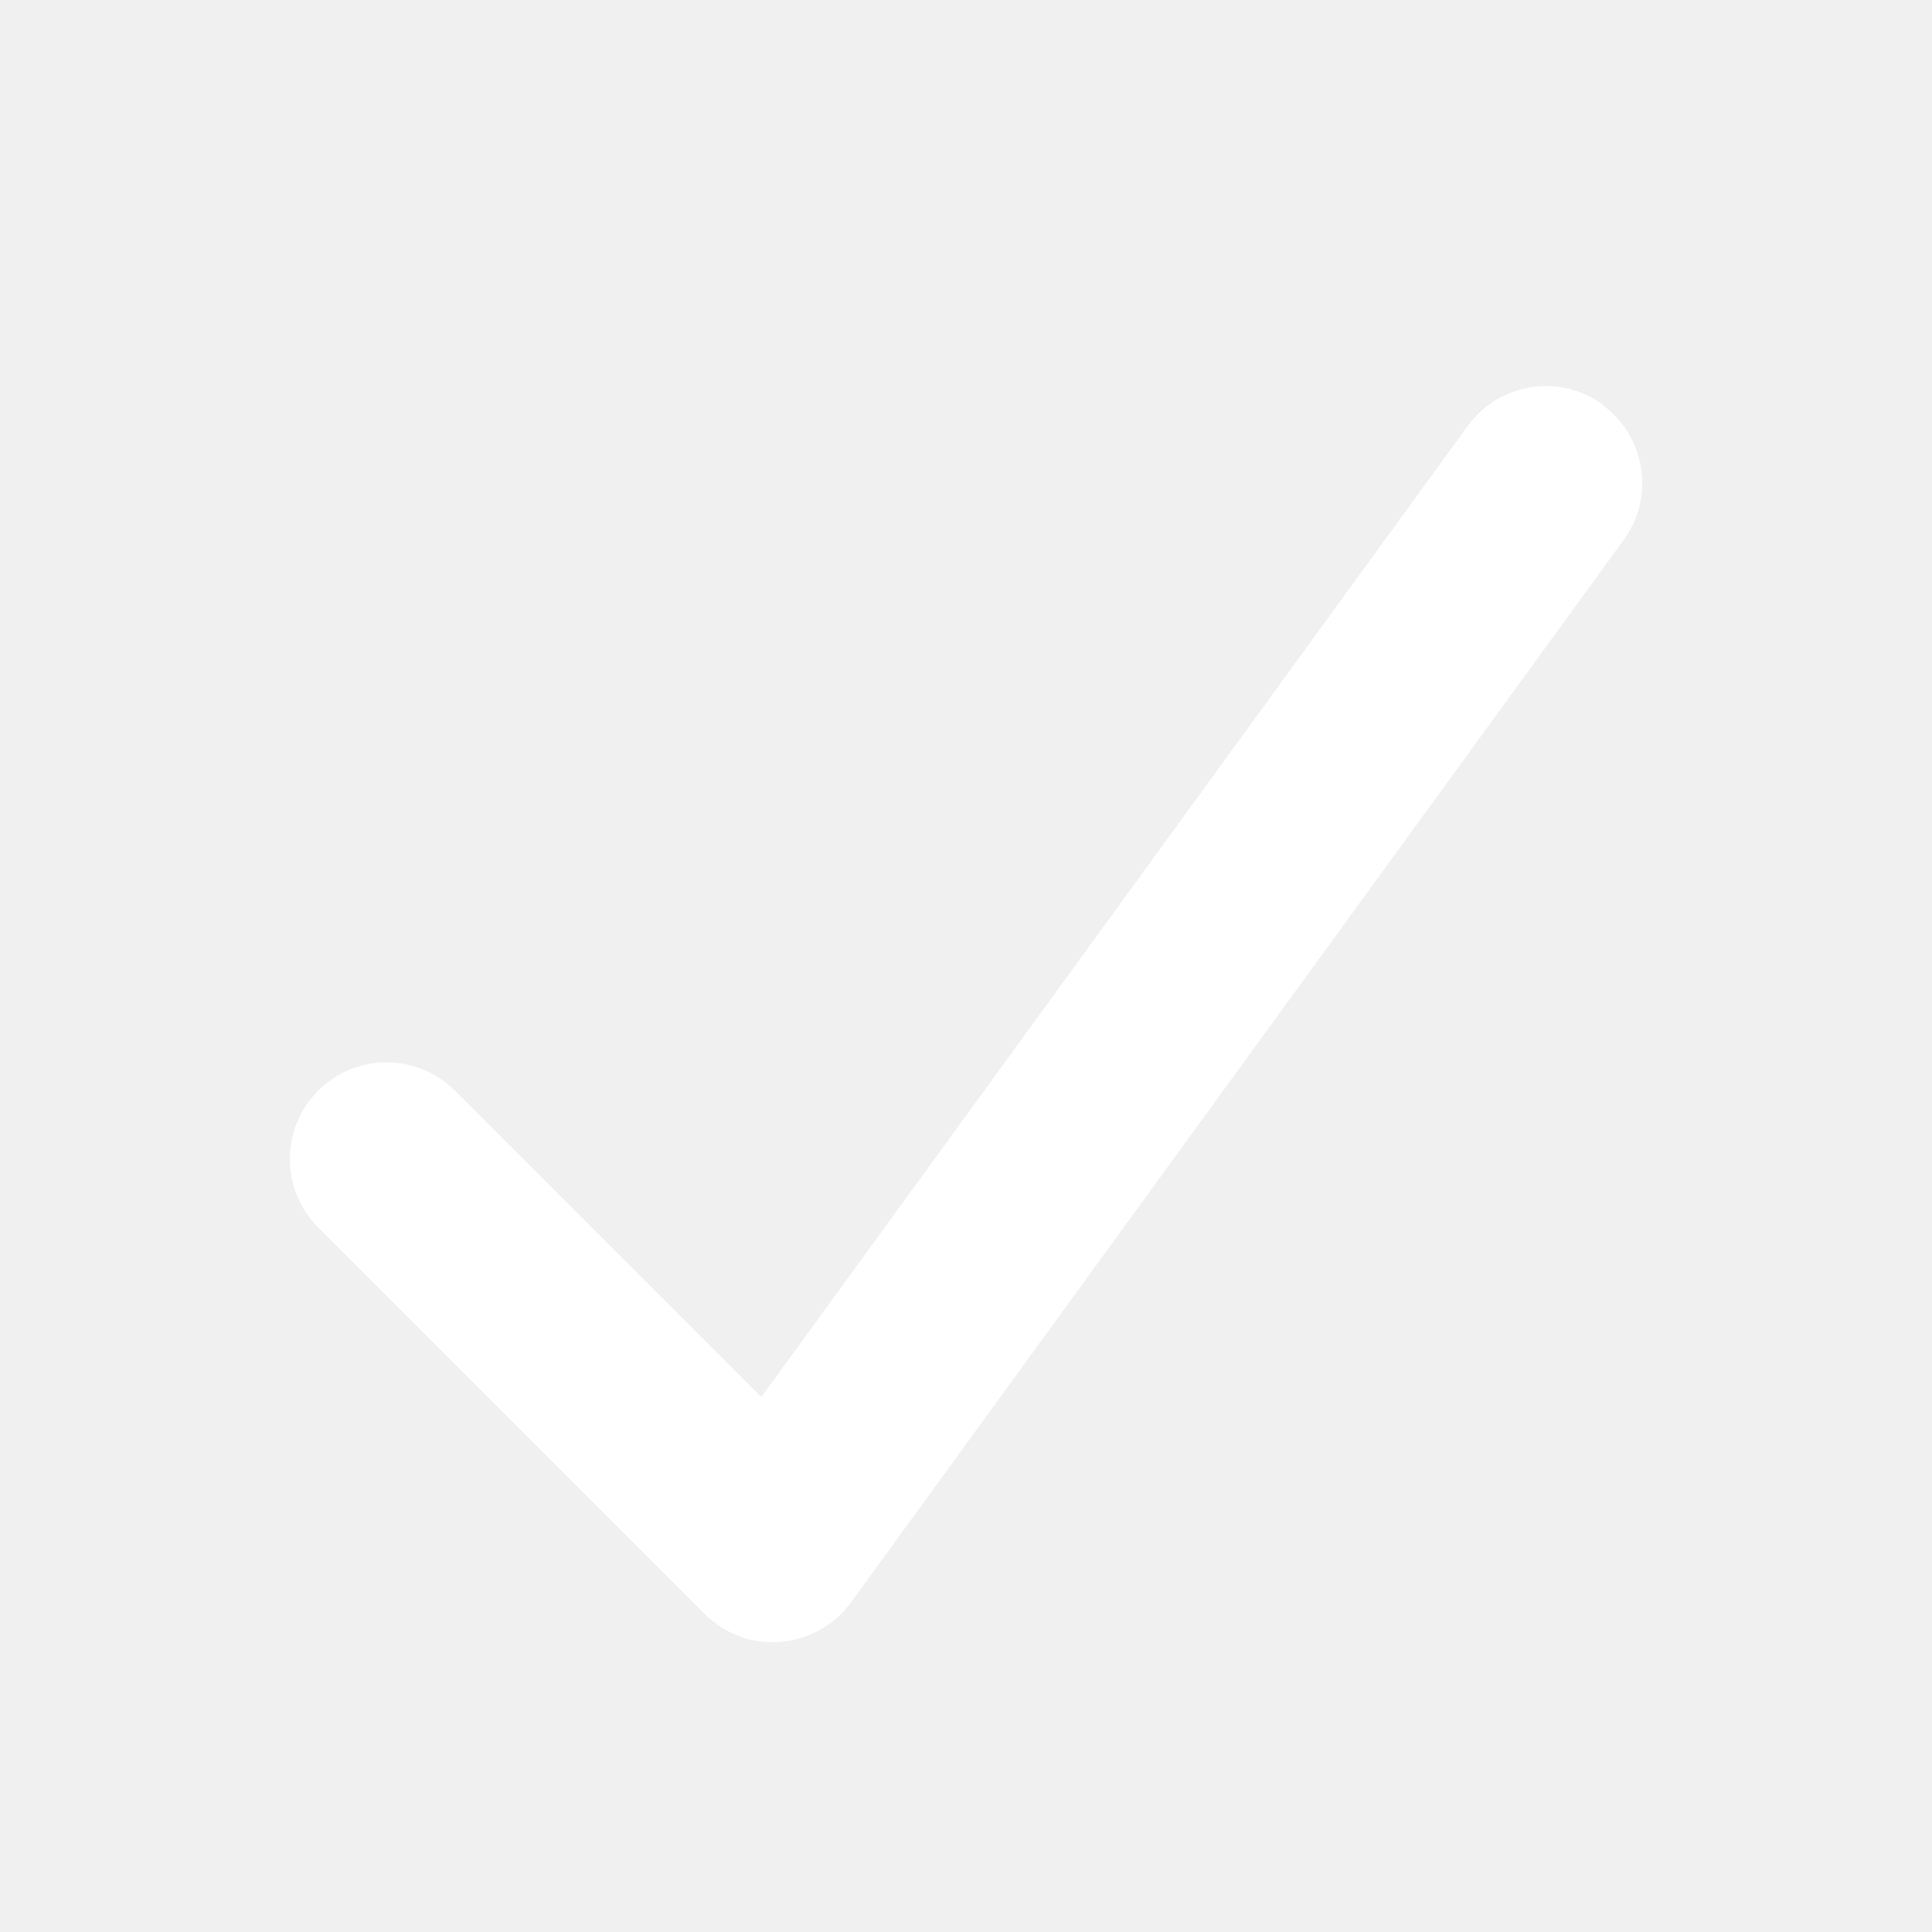
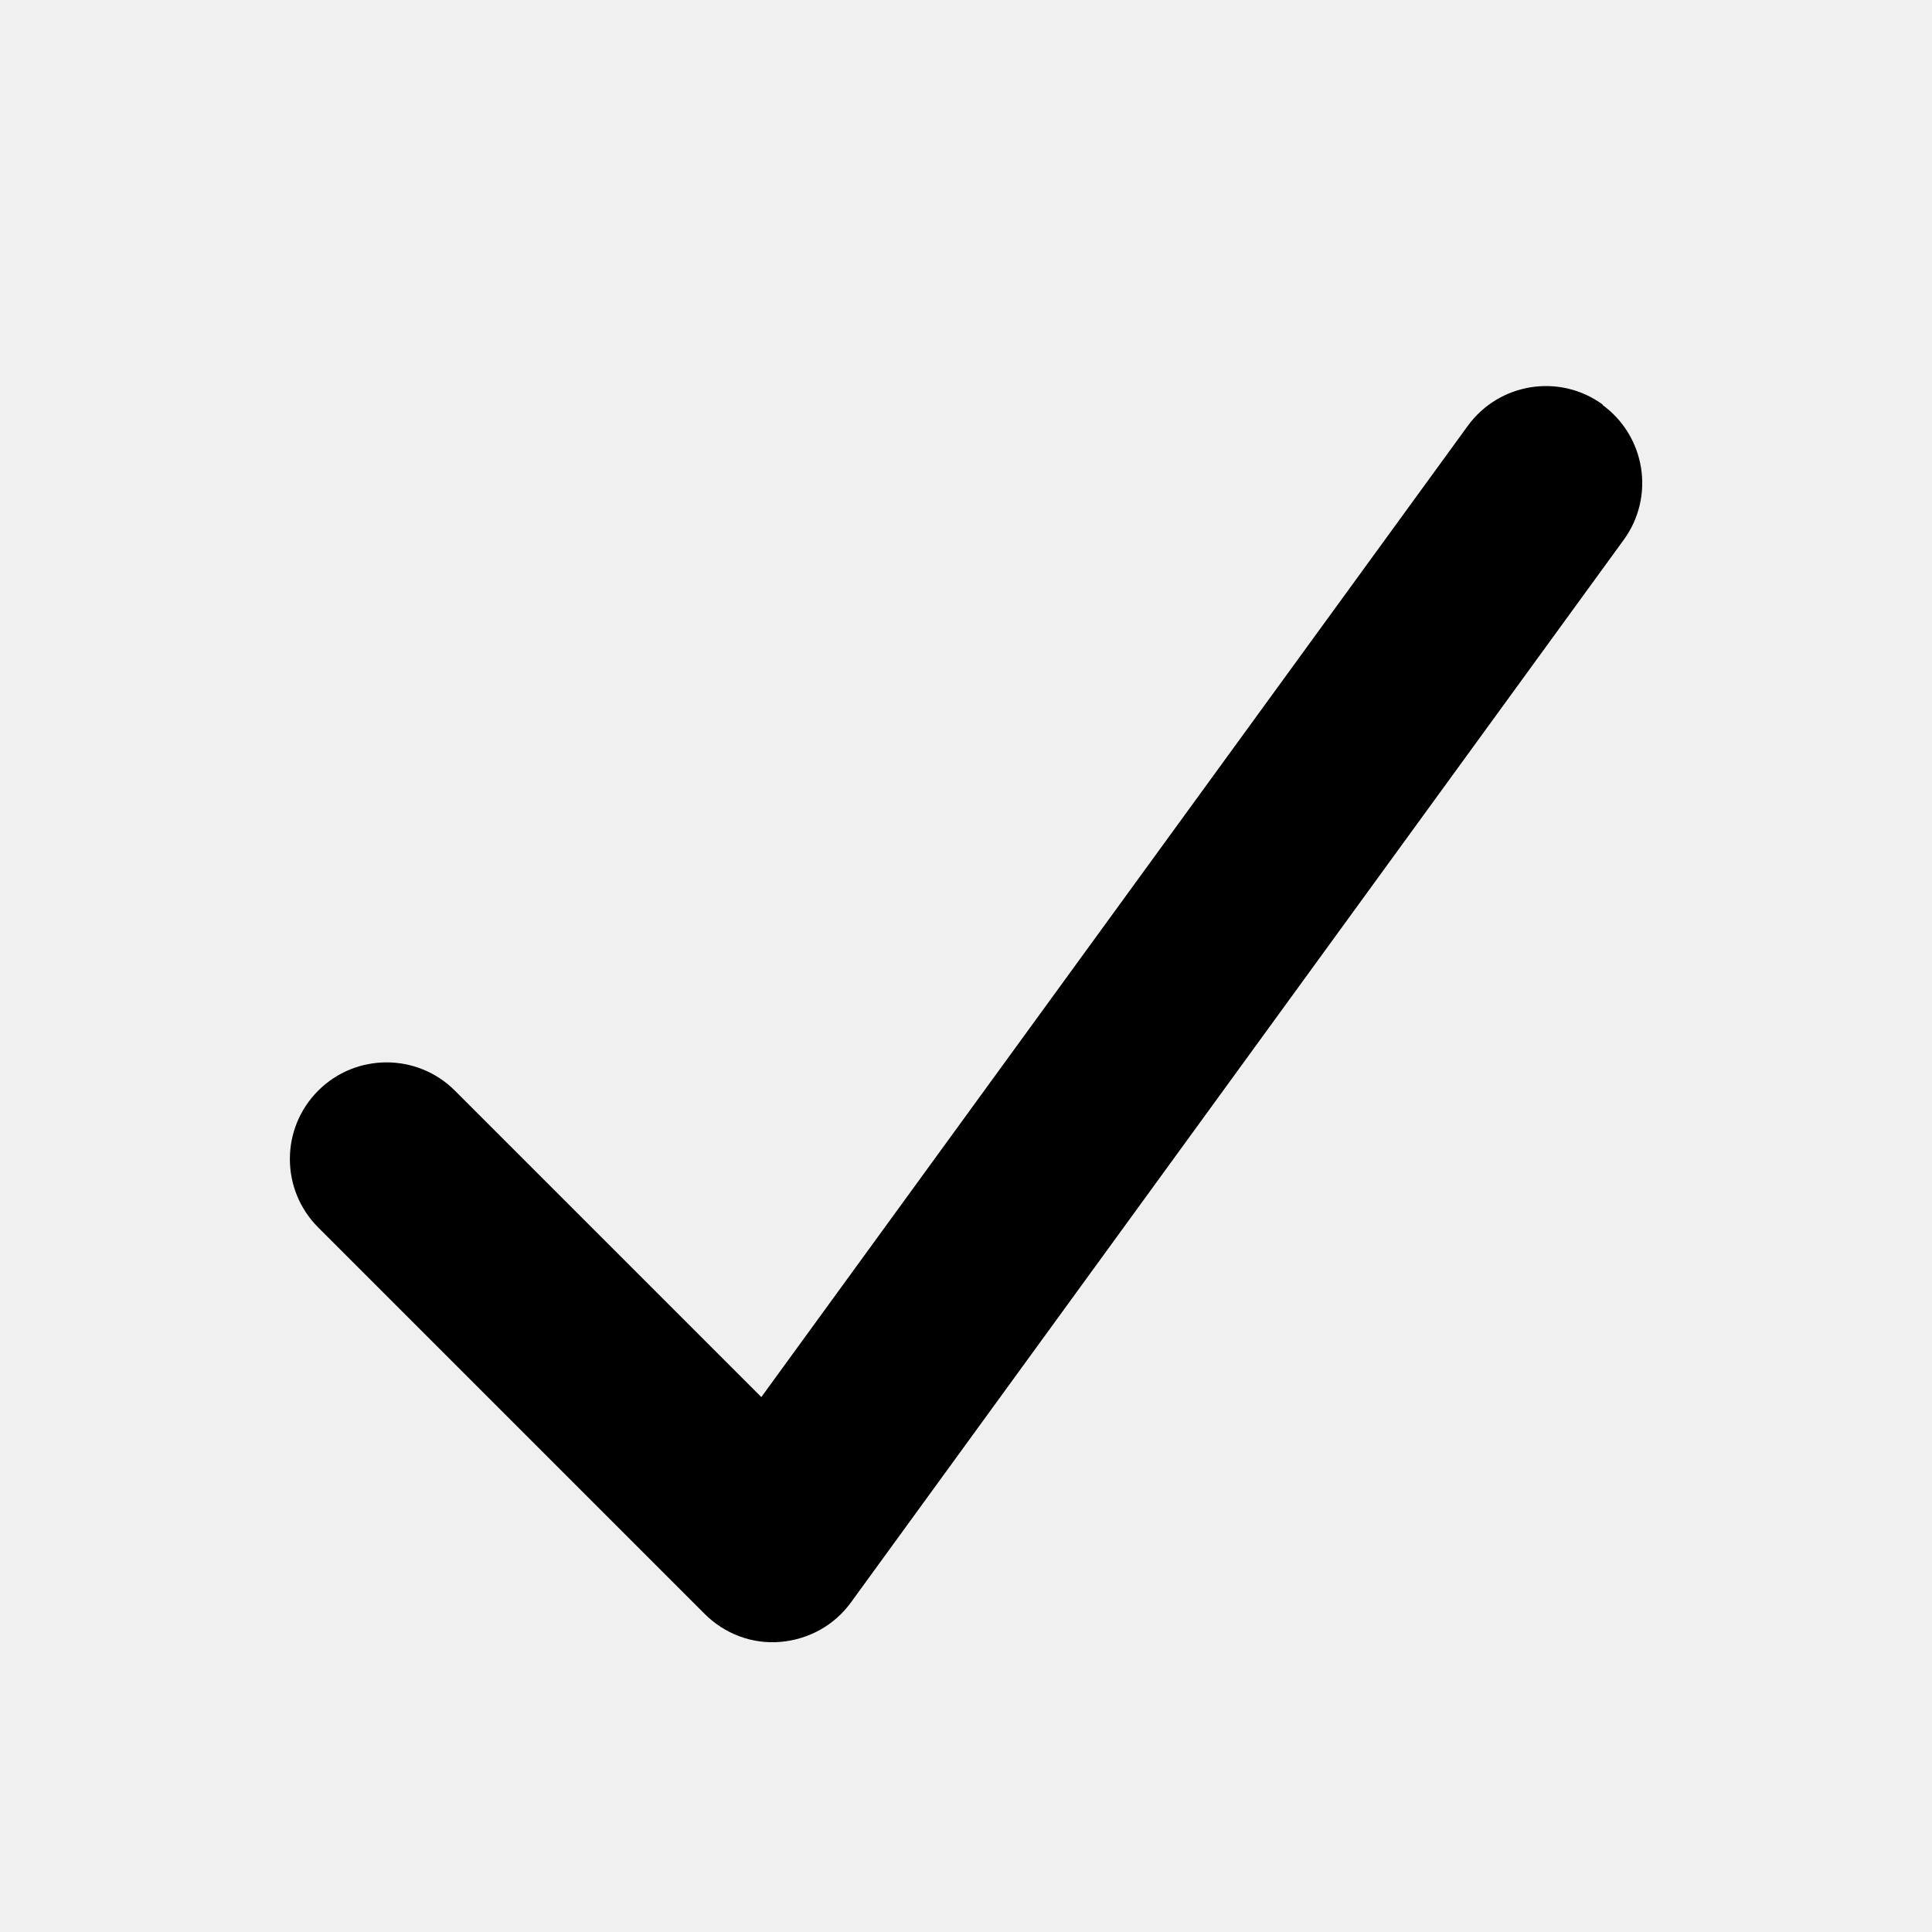
- <svg xmlns="http://www.w3.org/2000/svg" viewBox="0 0 640 640" fill="white">
+ <svg xmlns="http://www.w3.org/2000/svg" viewBox="0 0 640 640" fill="black">
  <path d="M530.8 134.1C545.1 144.5 548.3 164.5 537.9 178.8L281.9 530.8C276.4 538.4 267.9 543.1 258.5 543.9C249.1 544.7 240 541.2 233.4 534.6L105.4 406.6C92.9 394.1 92.9 373.8 105.4 361.3C117.9 348.8 138.2 348.8 150.7 361.3L252.2 462.8L486.2 141.1C496.6 126.8 516.6 123.6 530.9 134z" />
</svg>
